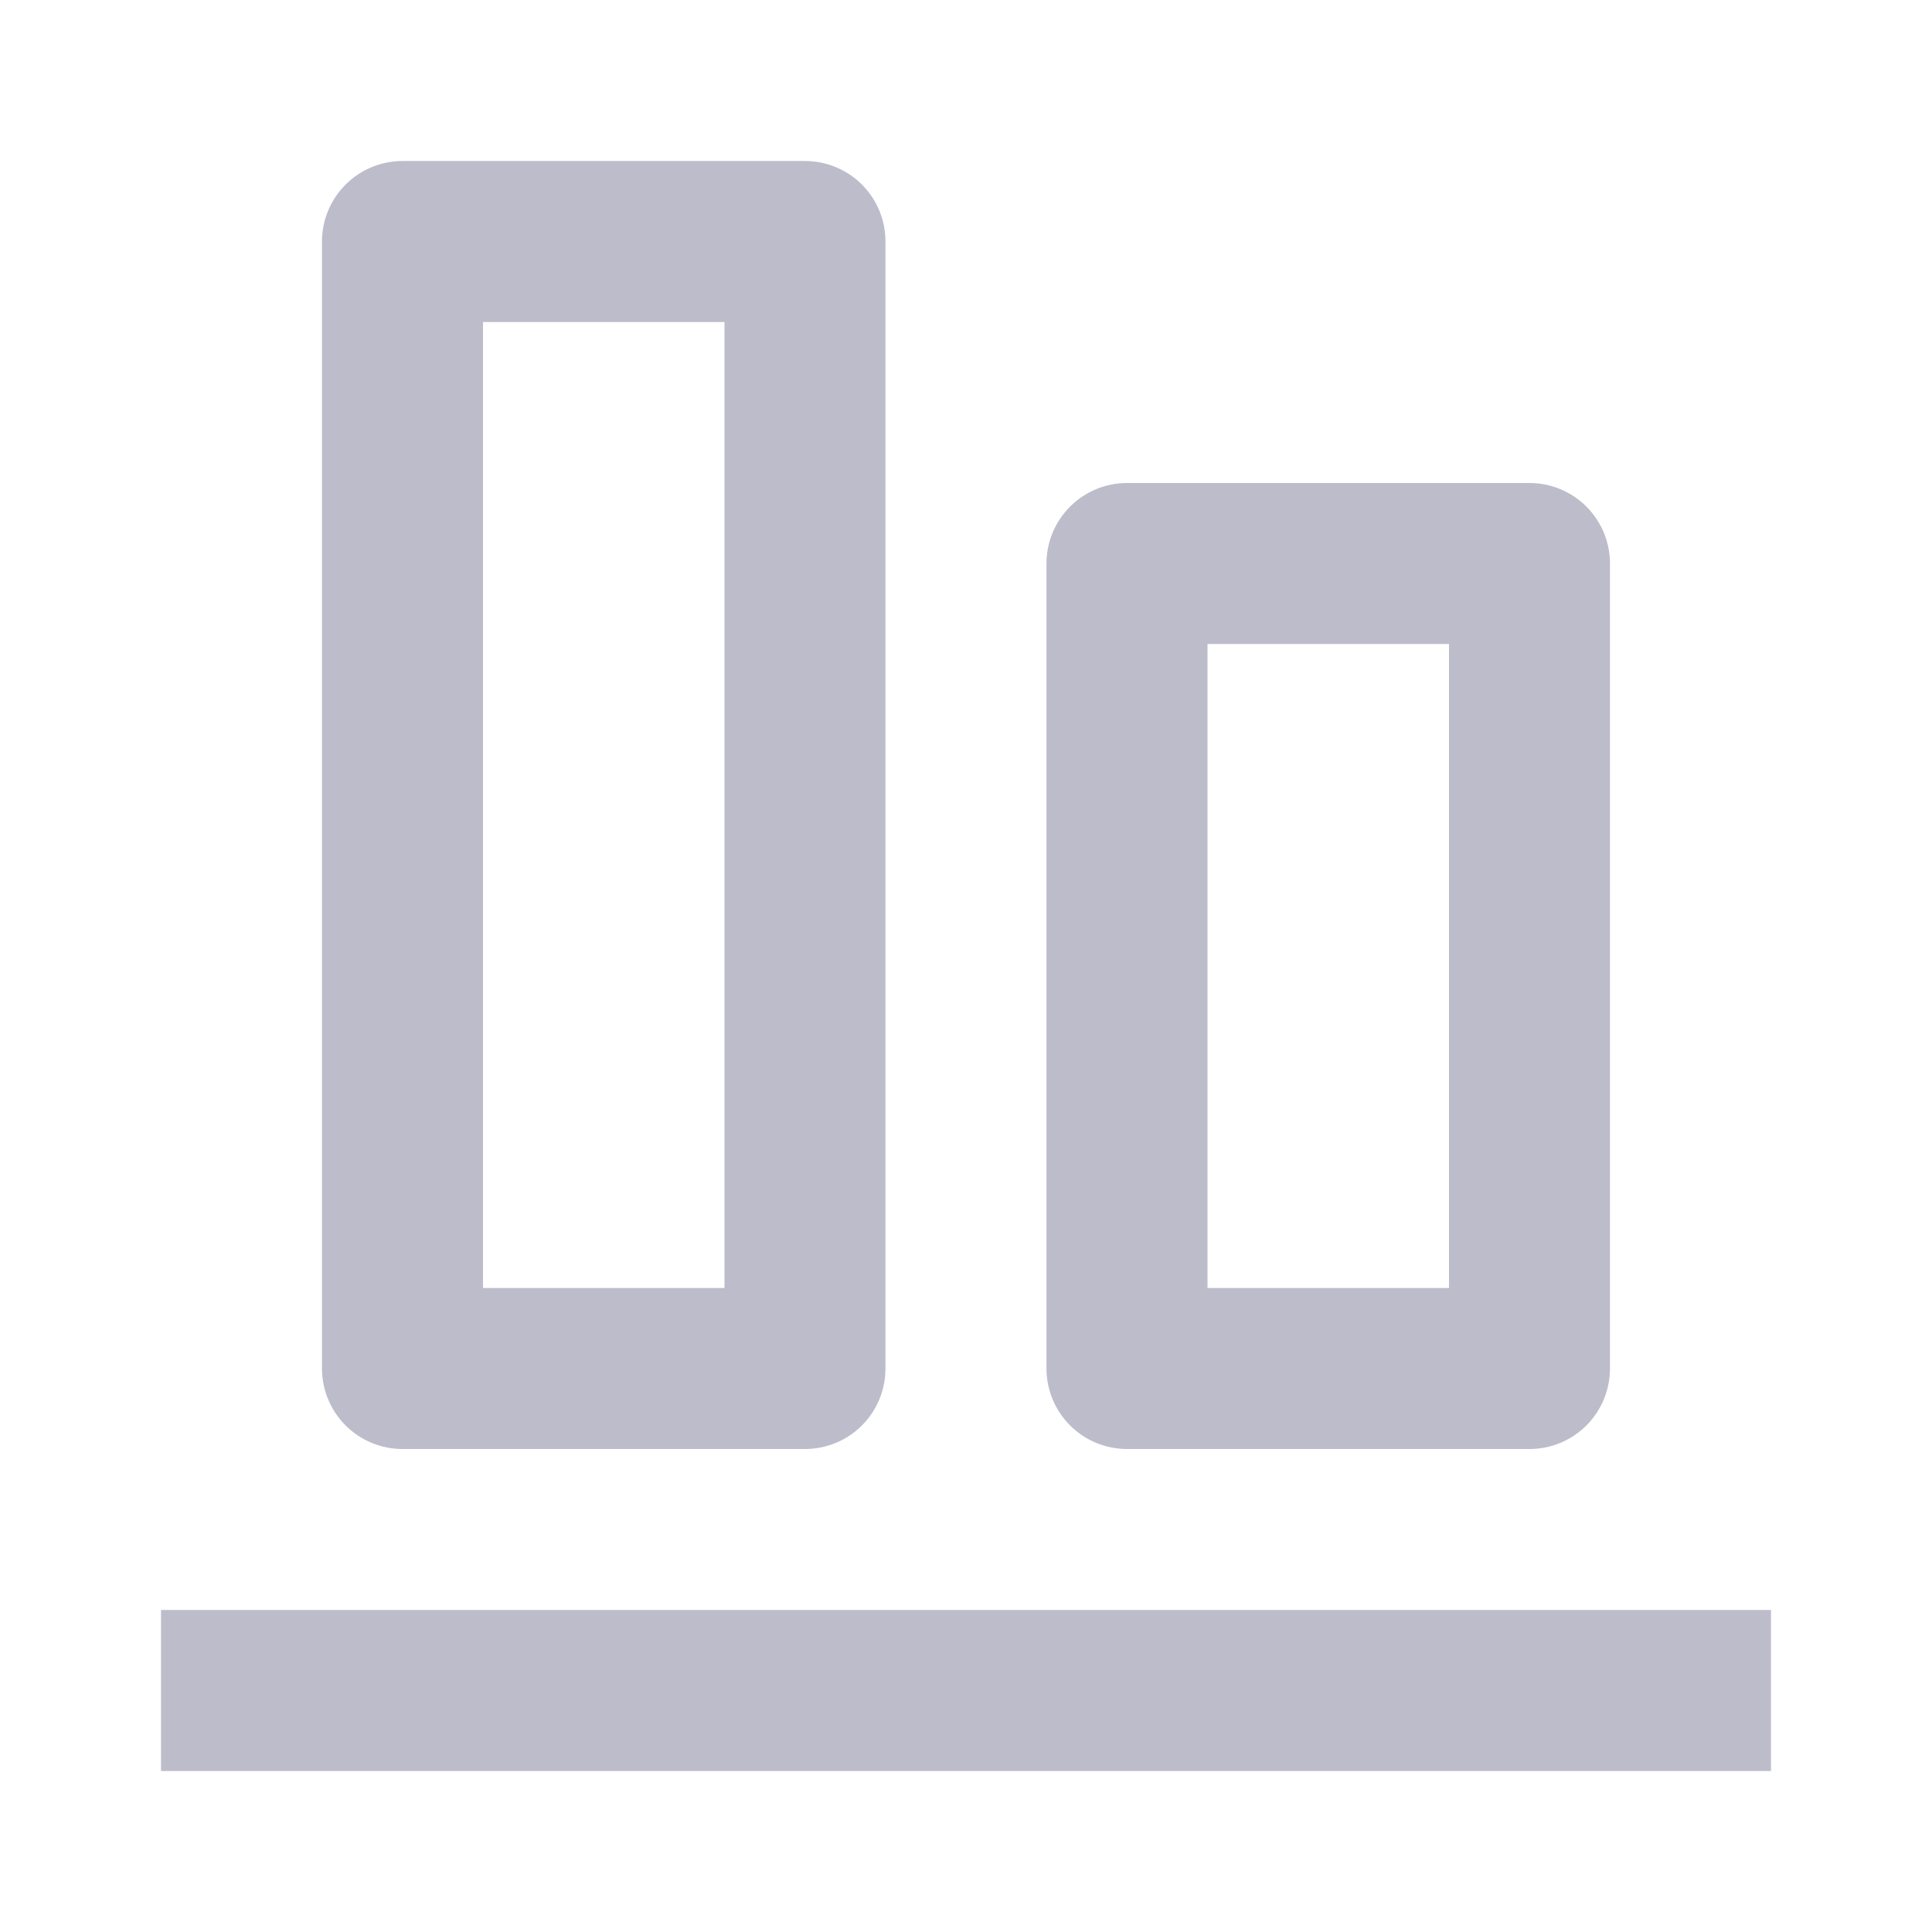
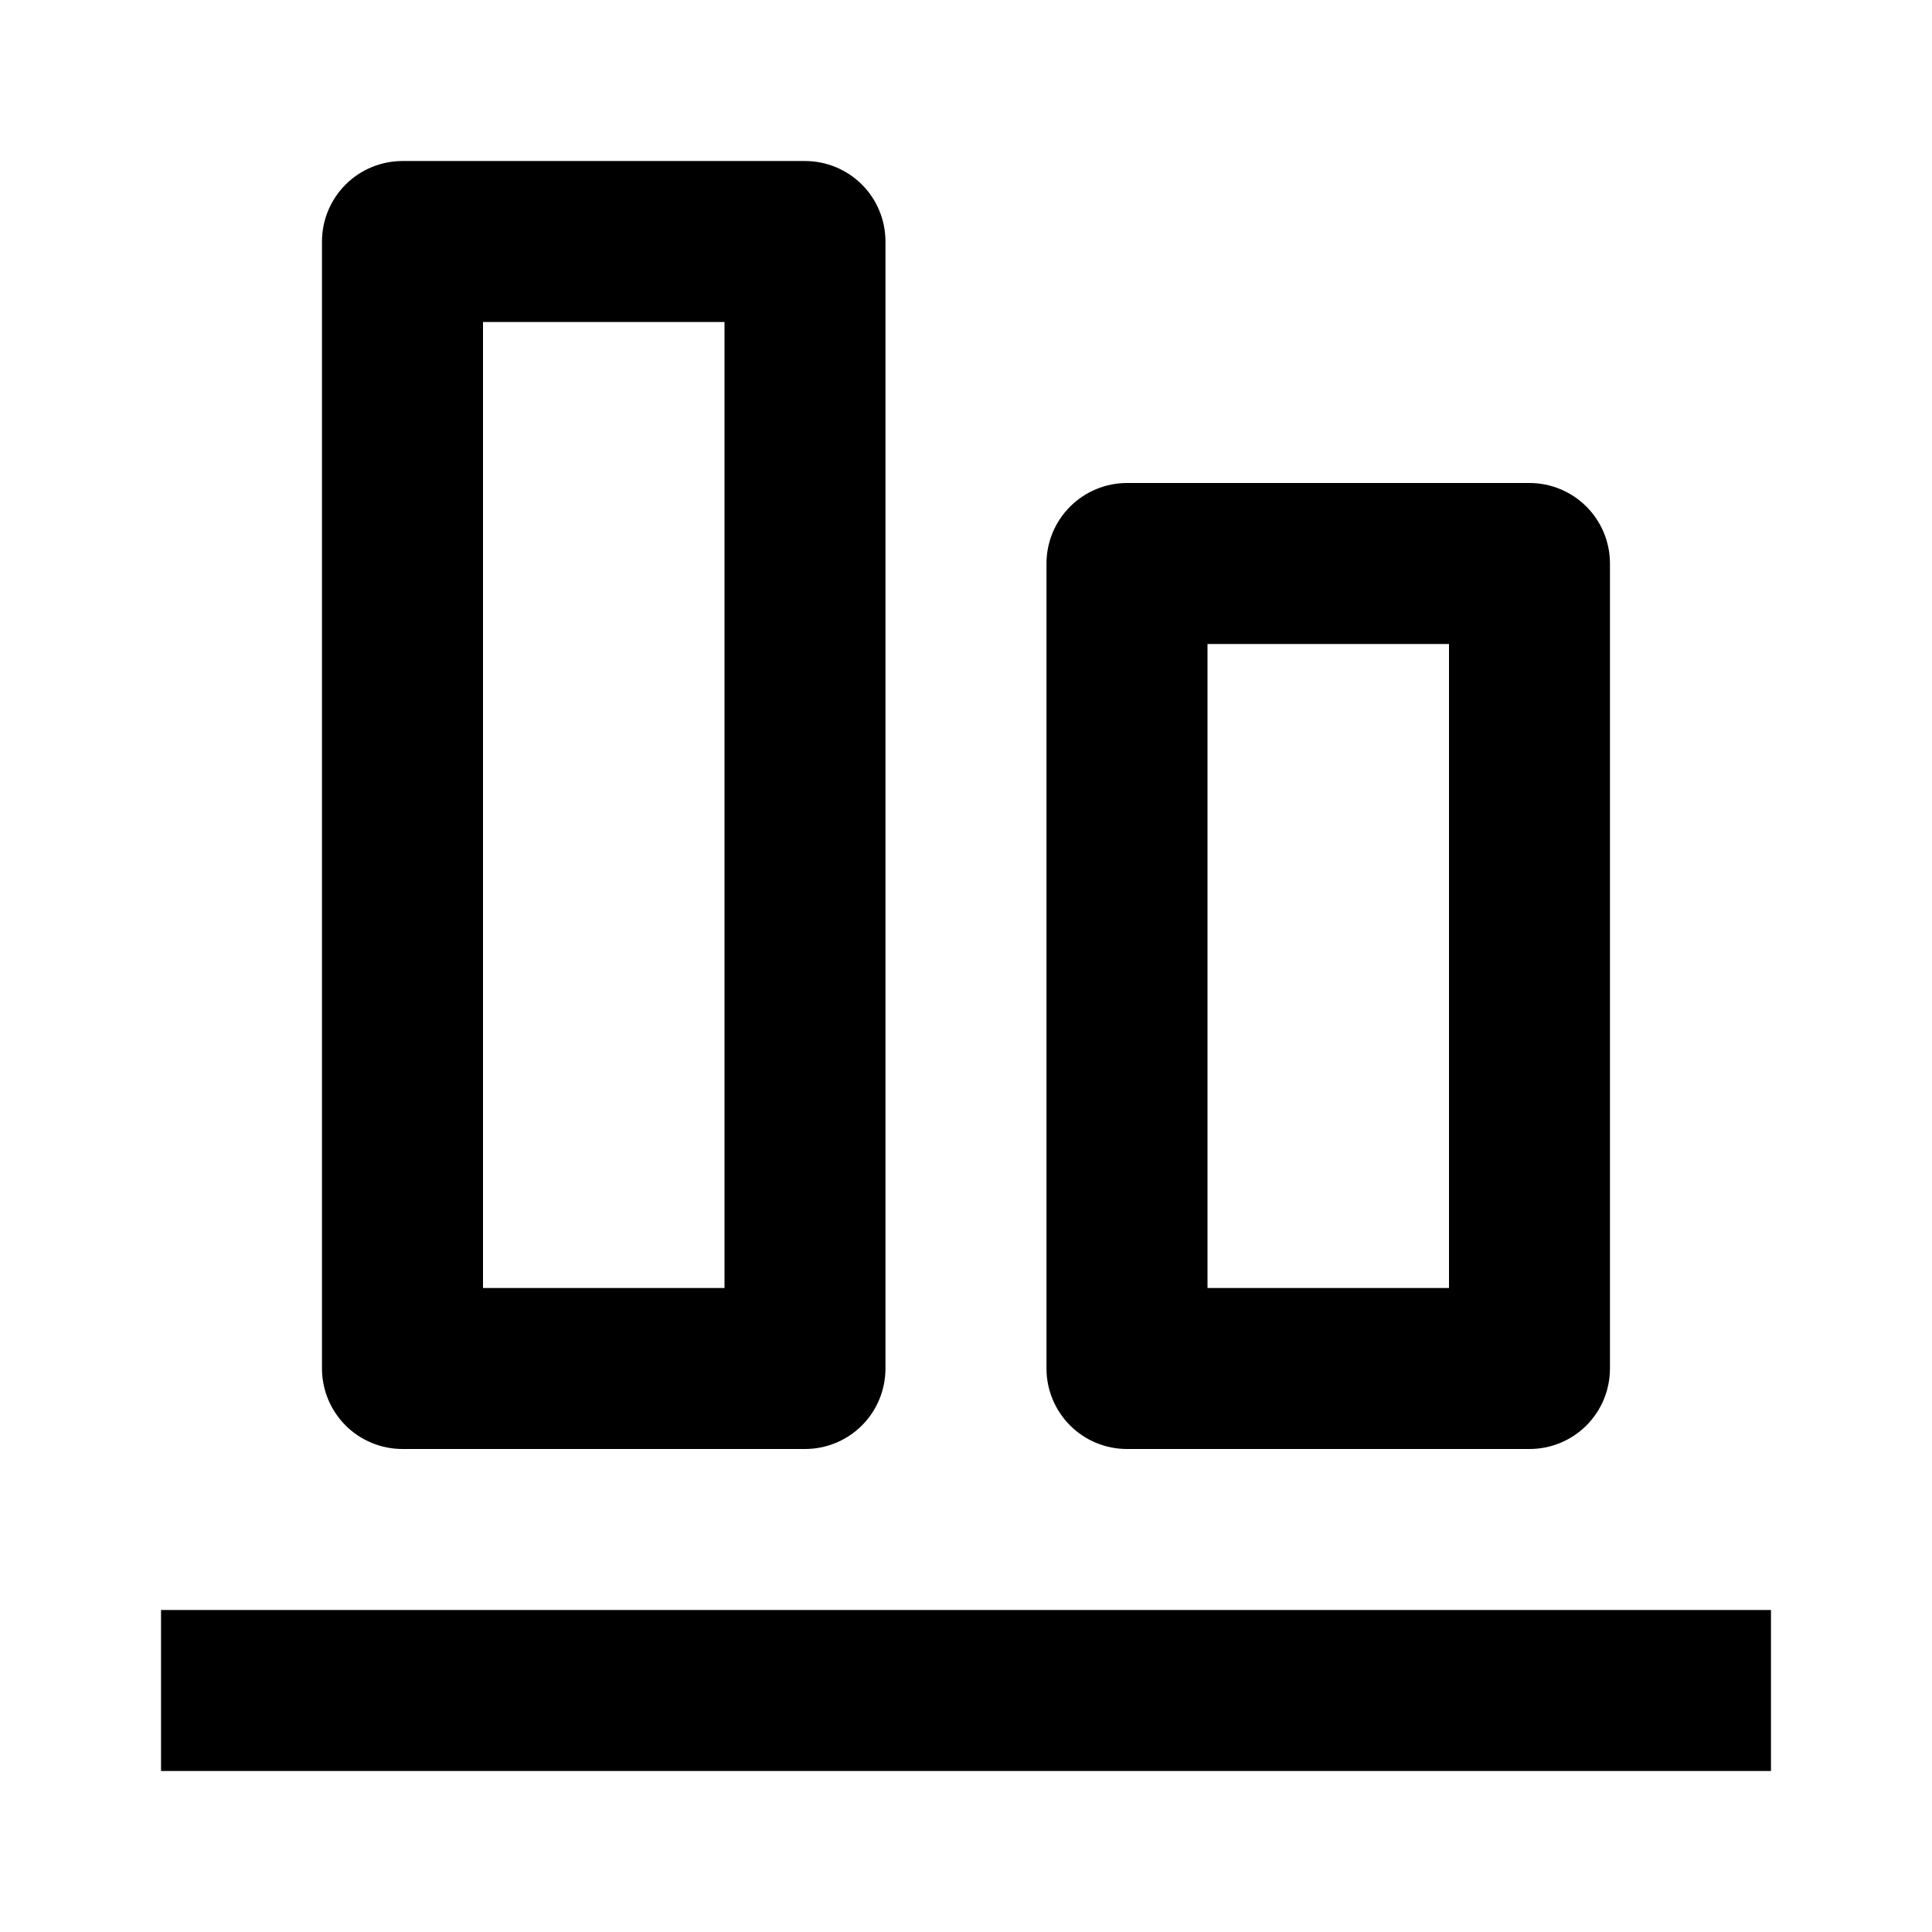
- <svg xmlns="http://www.w3.org/2000/svg" width="32" height="32" viewBox="0 0 32 32" fill="none">
-   <path d="M2.667 26.667H29.333V29.333H2.667V26.667ZM5.333 4V22.667C5.333 23.02 5.474 23.36 5.724 23.61C5.974 23.86 6.313 24 6.667 24H13.333C13.687 24 14.026 23.86 14.276 23.61C14.526 23.36 14.666 23.02 14.666 22.667V4C14.666 3.646 14.526 3.307 14.276 3.057C14.026 2.807 13.687 2.667 13.333 2.667H6.667C6.313 2.667 5.974 2.807 5.724 3.057C5.474 3.307 5.333 3.646 5.333 4ZM8 5.333H12V21.333H8V5.333ZM17.333 22.667C17.333 23.02 17.474 23.36 17.724 23.61C17.974 23.86 18.313 24 18.666 24H25.333C25.687 24 26.026 23.86 26.276 23.61C26.526 23.36 26.666 23.02 26.666 22.667V9.333C26.666 8.98 26.526 8.641 26.276 8.391C26.026 8.141 25.687 8 25.333 8H18.666C18.313 8 17.974 8.141 17.724 8.391C17.474 8.641 17.333 8.98 17.333 9.333V22.667ZM20 10.667H24V21.333H20V10.667Z" fill="#BCBCCB" />
+ <svg xmlns="http://www.w3.org/2000/svg" viewBox="0 0 32 32" fill="none">
+   <path d="M2.667 26.667H29.333V29.333H2.667V26.667ZM5.333 4V22.667C5.333 23.02 5.474 23.36 5.724 23.61C5.974 23.86 6.313 24 6.667 24H13.333C13.687 24 14.026 23.86 14.276 23.61C14.526 23.36 14.666 23.02 14.666 22.667V4C14.666 3.646 14.526 3.307 14.276 3.057C14.026 2.807 13.687 2.667 13.333 2.667H6.667C6.313 2.667 5.974 2.807 5.724 3.057C5.474 3.307 5.333 3.646 5.333 4ZM8 5.333H12V21.333H8V5.333ZM17.333 22.667C17.333 23.02 17.474 23.36 17.724 23.61C17.974 23.86 18.313 24 18.666 24H25.333C25.687 24 26.026 23.86 26.276 23.61C26.526 23.36 26.666 23.02 26.666 22.667V9.333C26.666 8.98 26.526 8.641 26.276 8.391C26.026 8.141 25.687 8 25.333 8H18.666C18.313 8 17.974 8.141 17.724 8.391C17.474 8.641 17.333 8.98 17.333 9.333V22.667ZM20 10.667H24V21.333H20V10.667Z" fill="currentColor" />
</svg>
